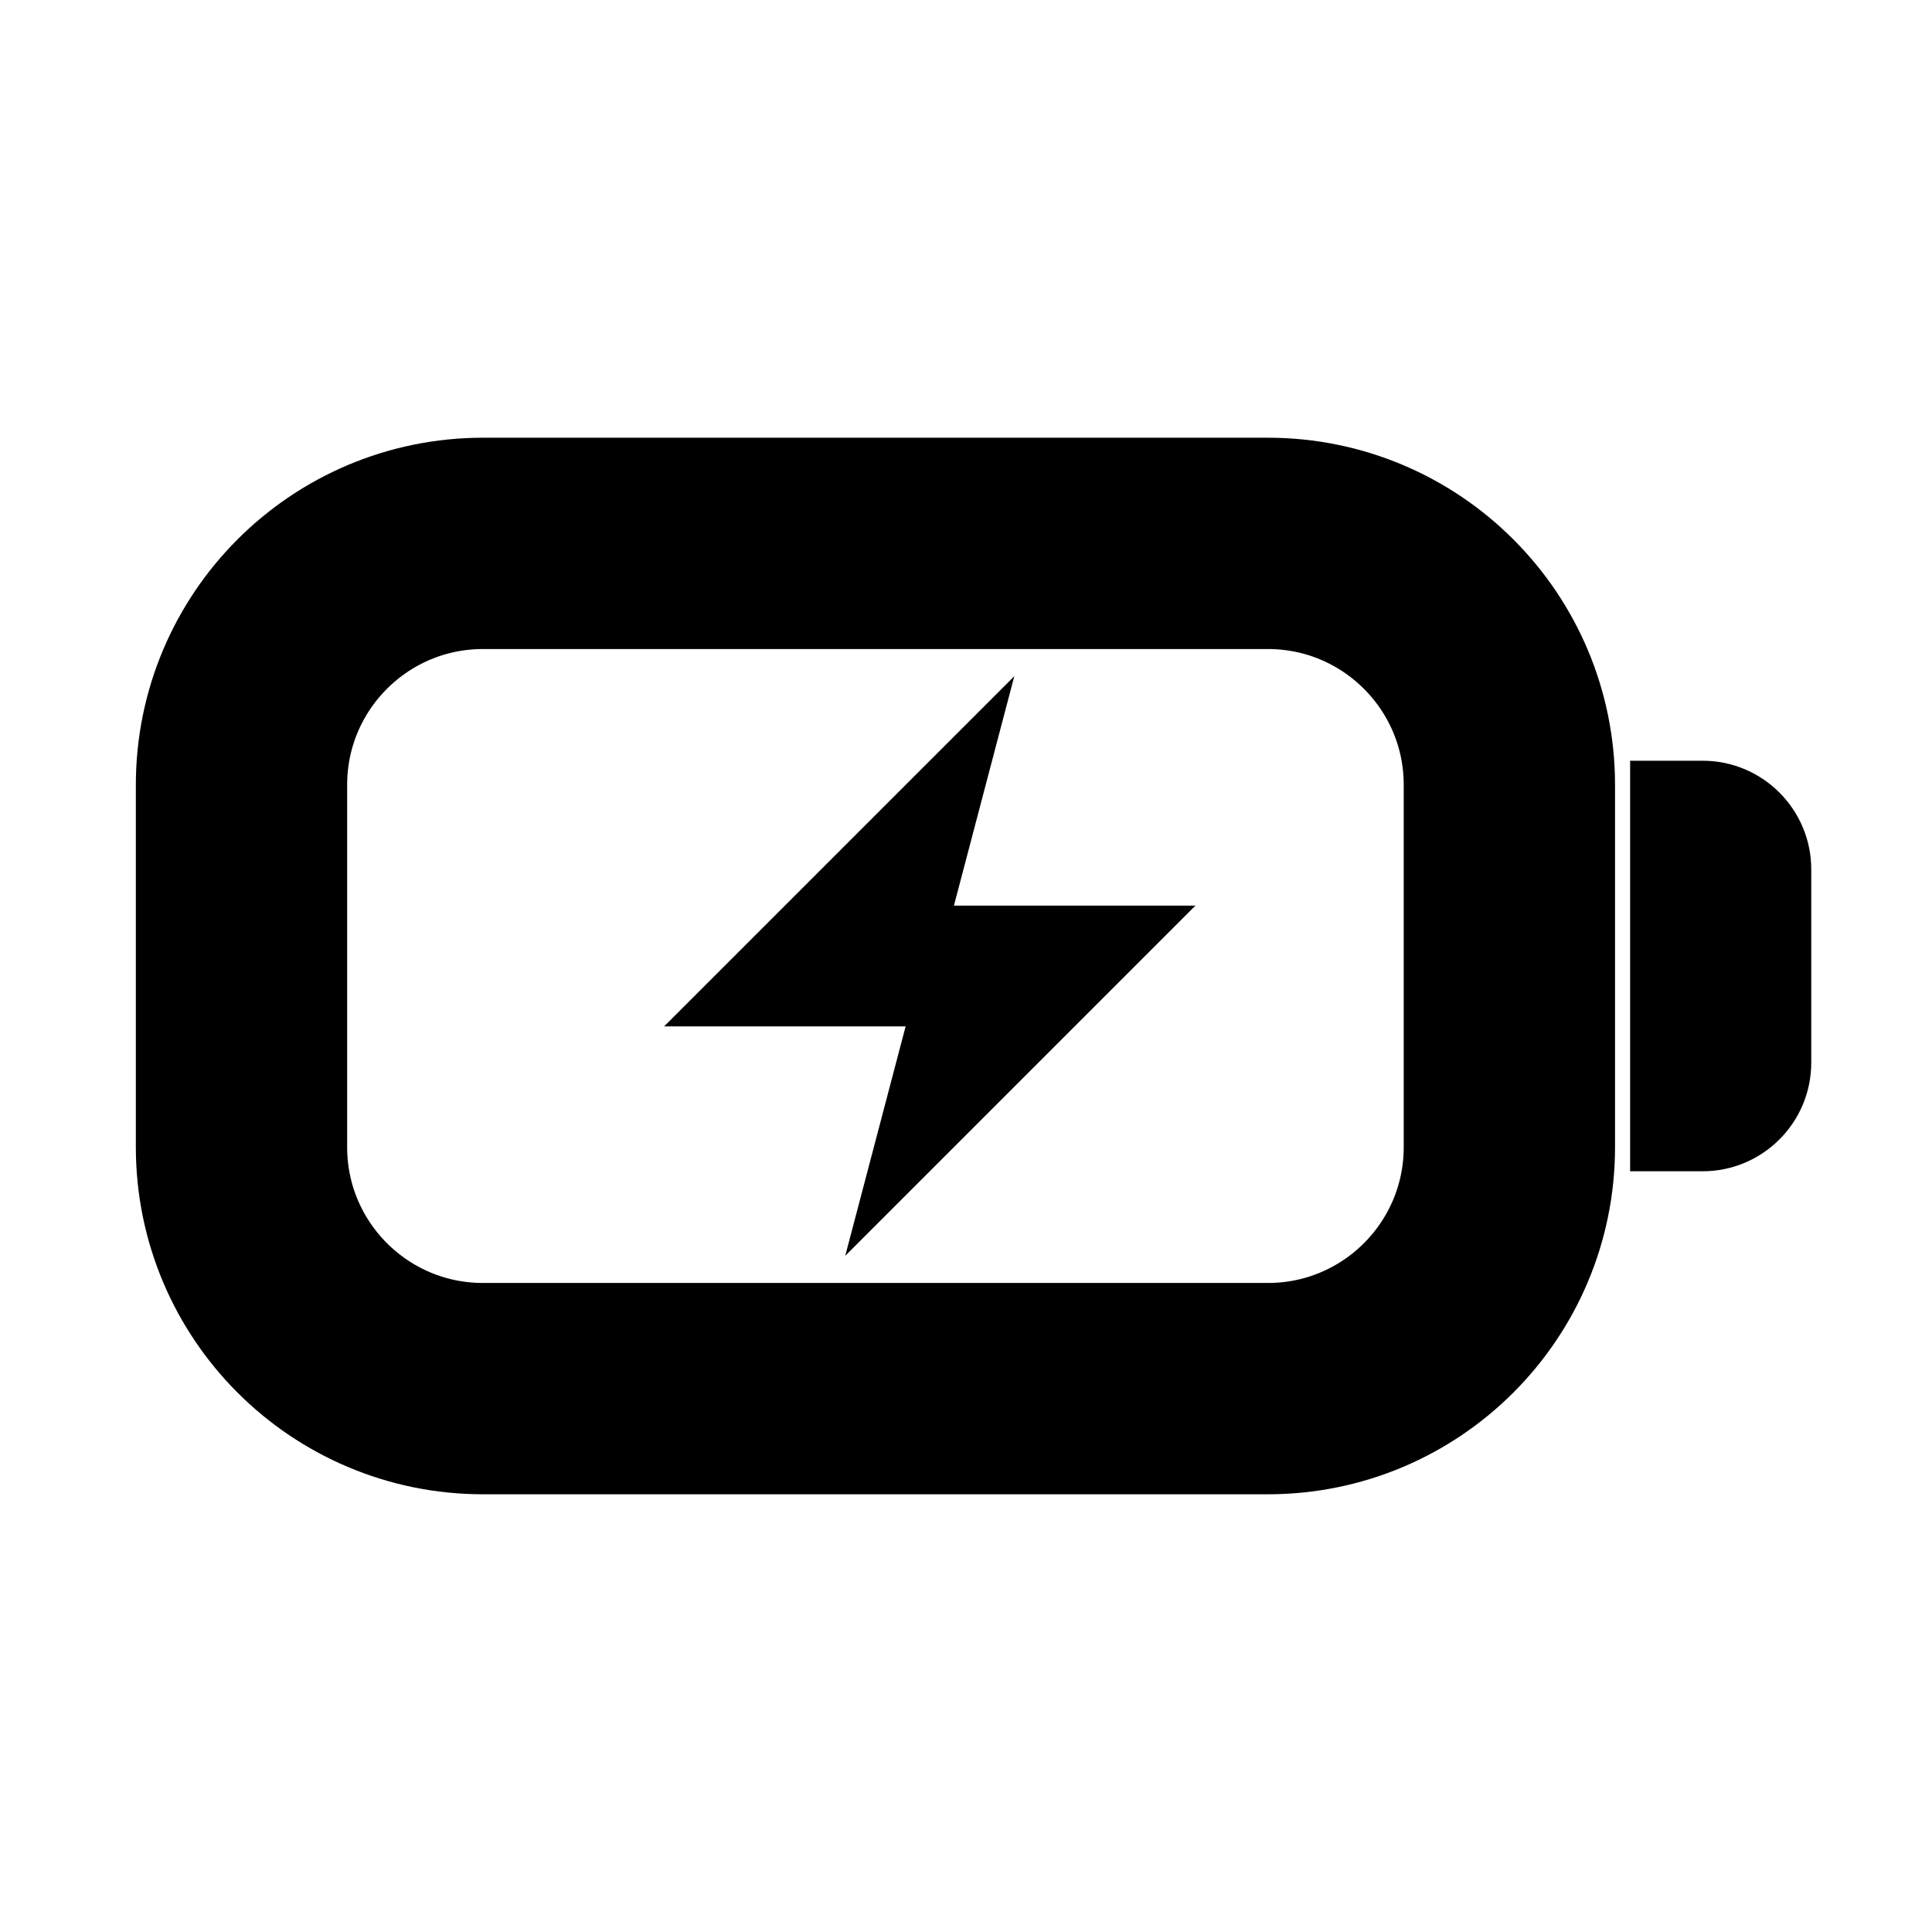
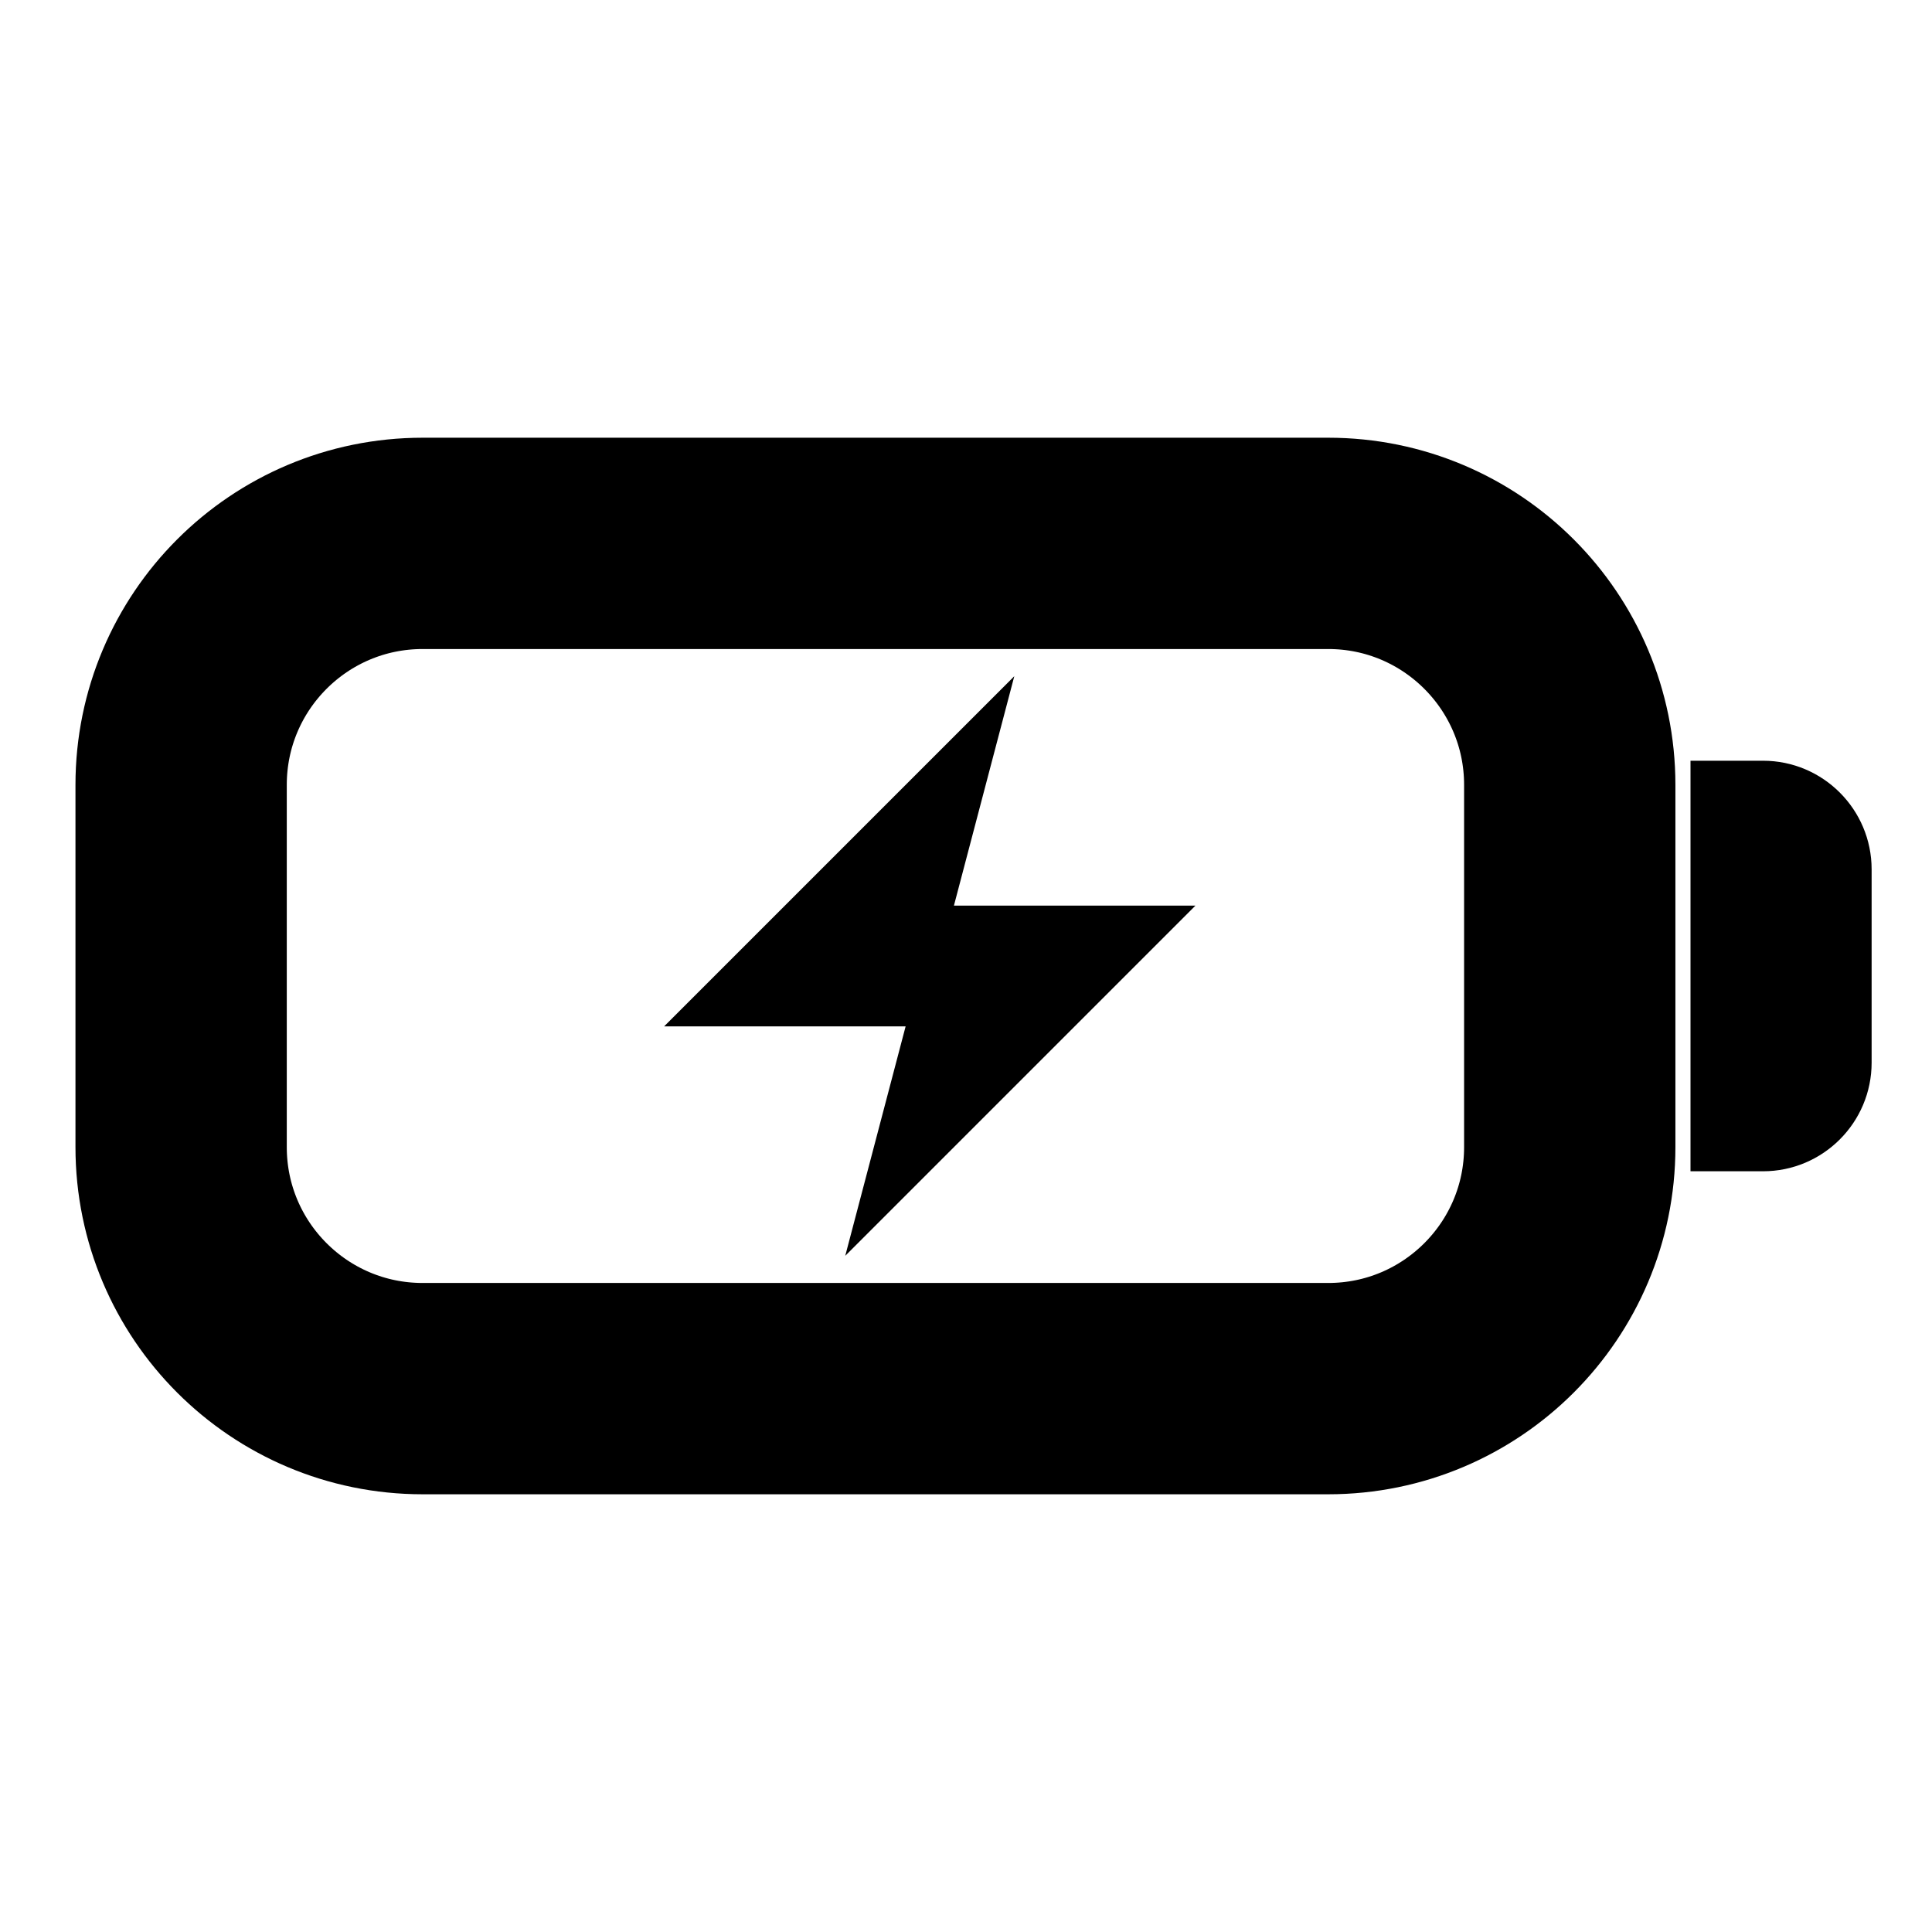
<svg xmlns="http://www.w3.org/2000/svg" width="16" height="16" viewBox="0 0 16 16">
-   <path d="M4 4.5h6.5a2 2 0 0 1 2 2v3a2 2 0 0 1-2 2H4a2 2 0 0 1-2-2v-3a2 2 0 0 1 2-2z" fill="none" stroke="currentColor" stroke-width="1.75" stroke-linecap="round" stroke-linejoin="round" />
-   <path d="M8.4 5.6 5.5 8.5h2l-.5 1.9 2.9-2.9h-2zM13.5 6.3h.6a.9.9 0 0 1 .9.9v1.6a.9.9 0 0 1-.9.9        h-.6z" fill="currentColor" stroke="none" fill-rule="evenodd" />
+   <path d="M3.5 4.5h7.5a2 2 0 0 1 2 2v3a2 2 0 0 1-2 2h-7.5a2 2 0 0 1-2-2v-3a2 2 0 0 1 2-2z" fill="none" stroke="currentColor" stroke-width="1.75" stroke-linecap="round" stroke-linejoin="round" />
+   <path d="M8.4 5.6 5.5 8.5h2l-.5 1.9 2.9-2.9h-2z        M14 6.3h.6a.9.9 0 0 1 .9.9v1.6a.9.9 0 0 1-.9.9H14z" fill="currentColor" stroke="none" fill-rule="evenodd" />
</svg>
